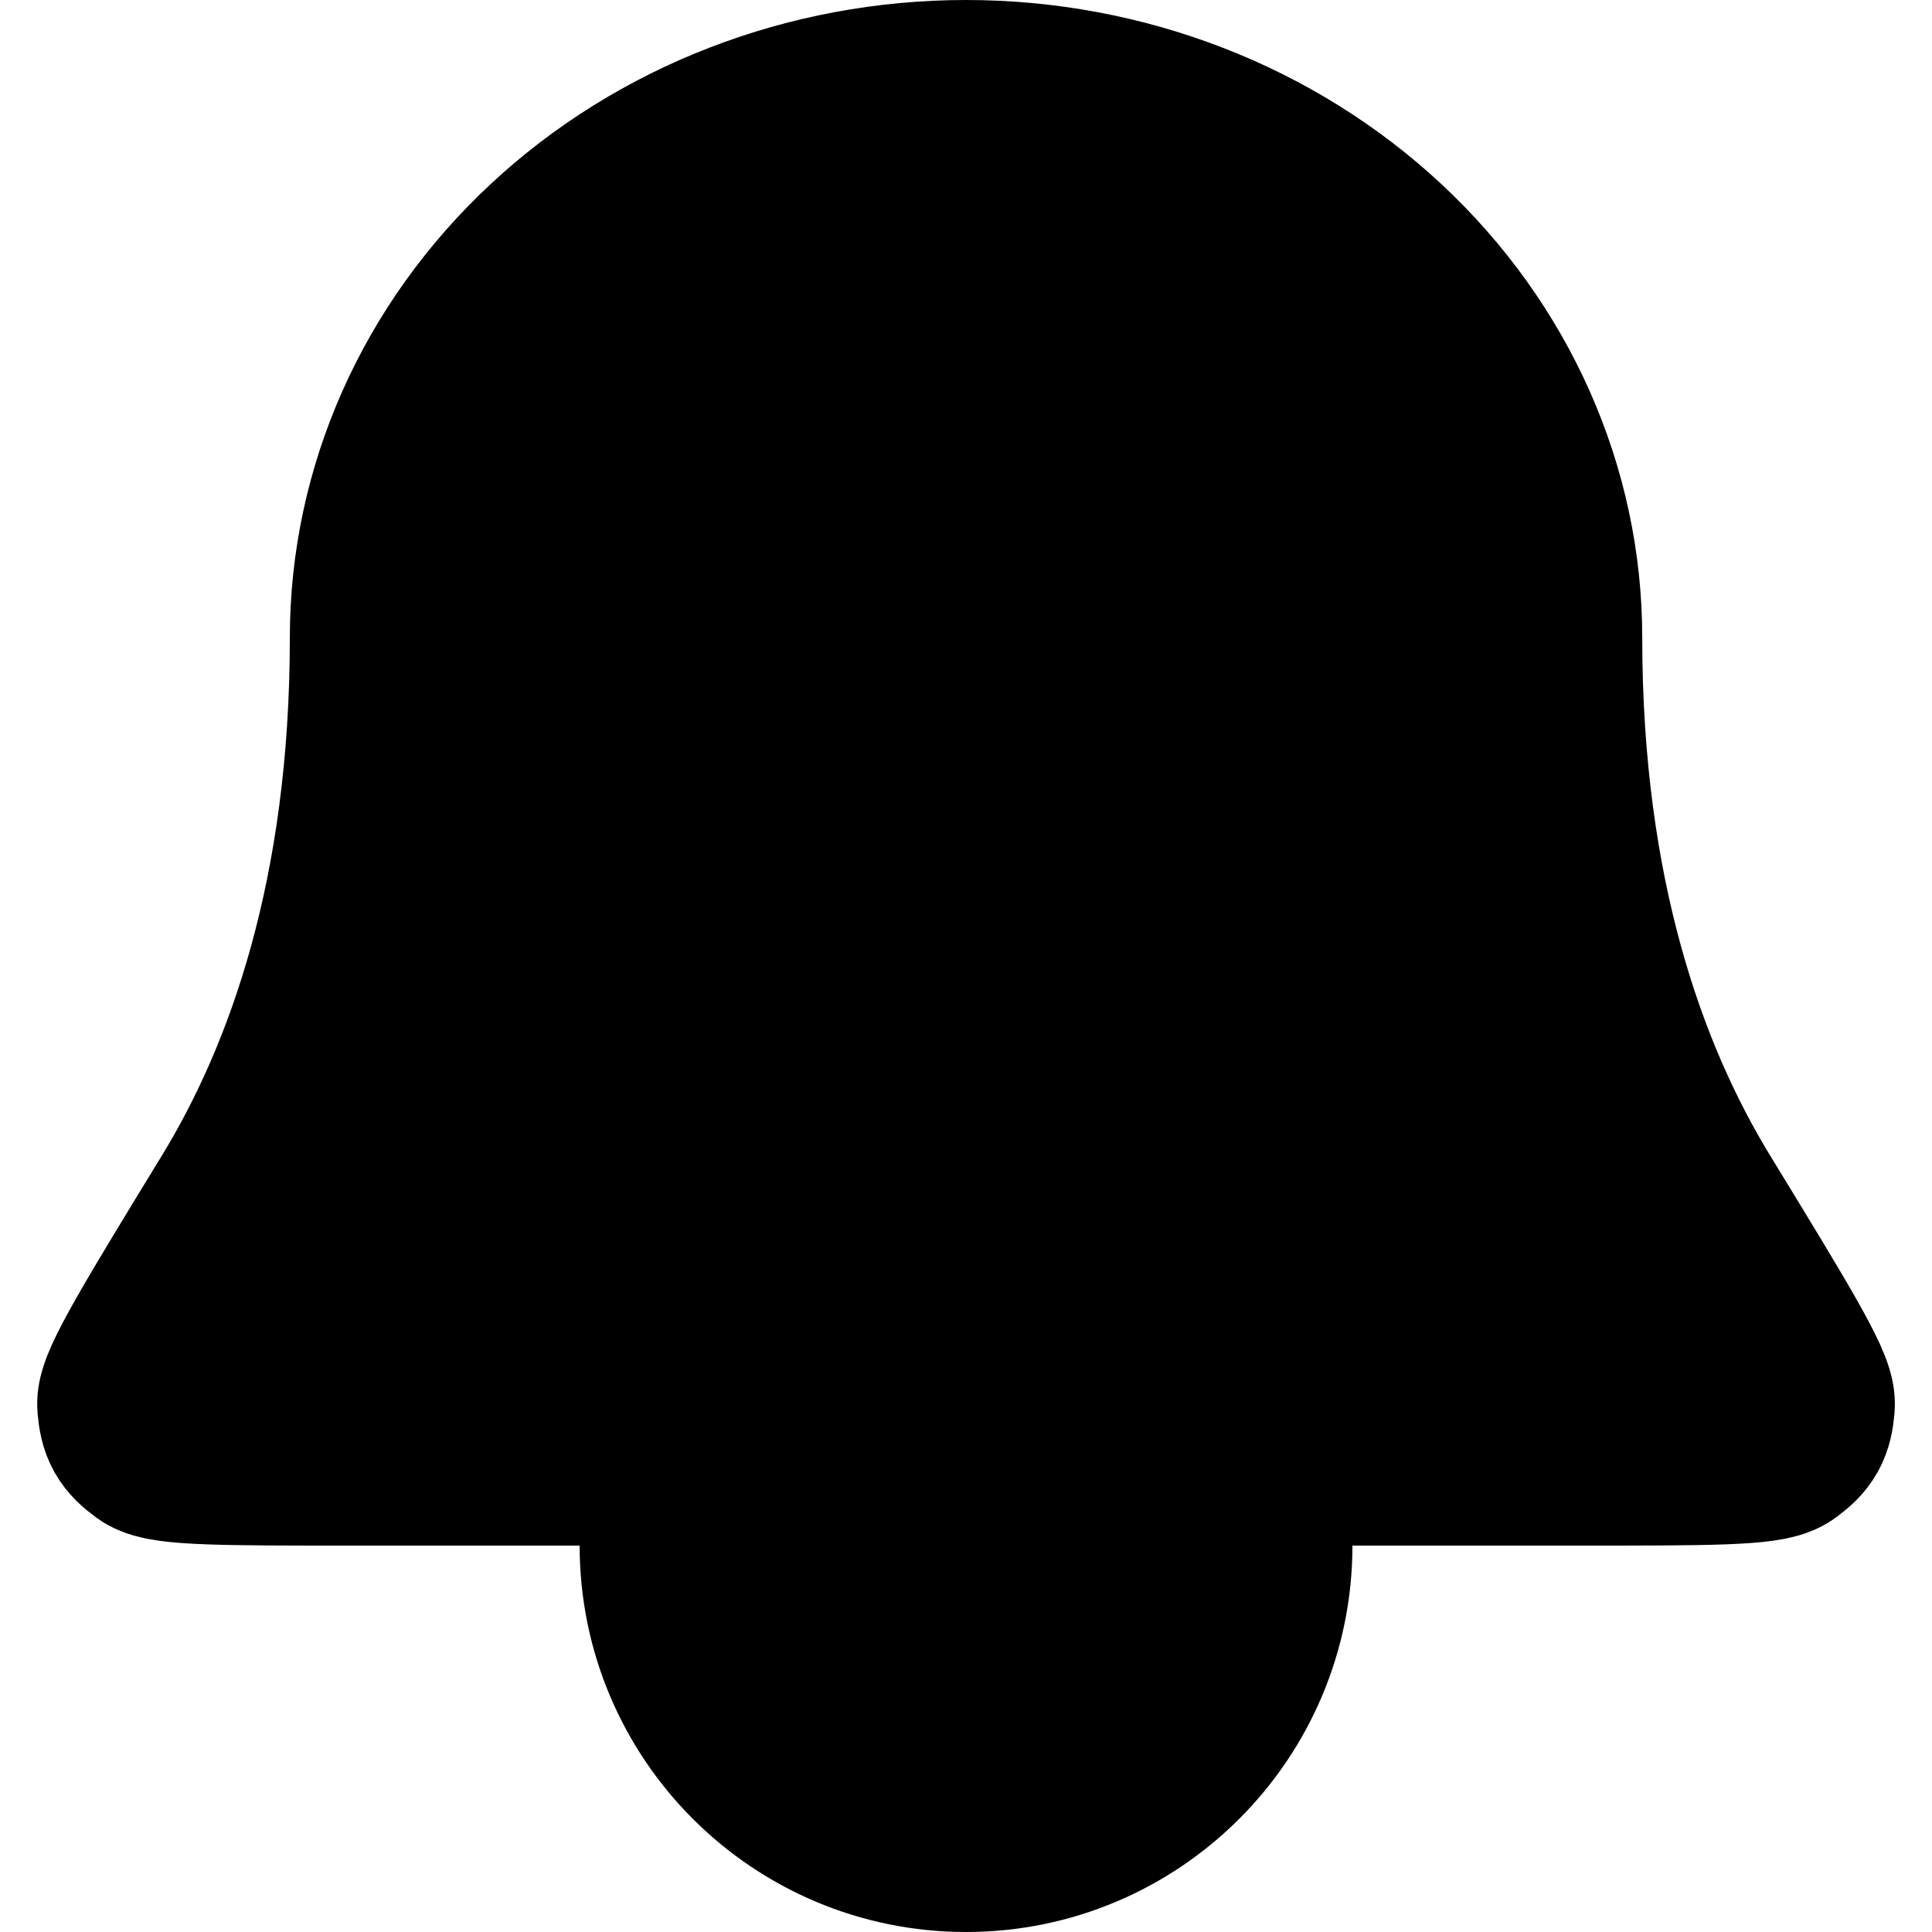
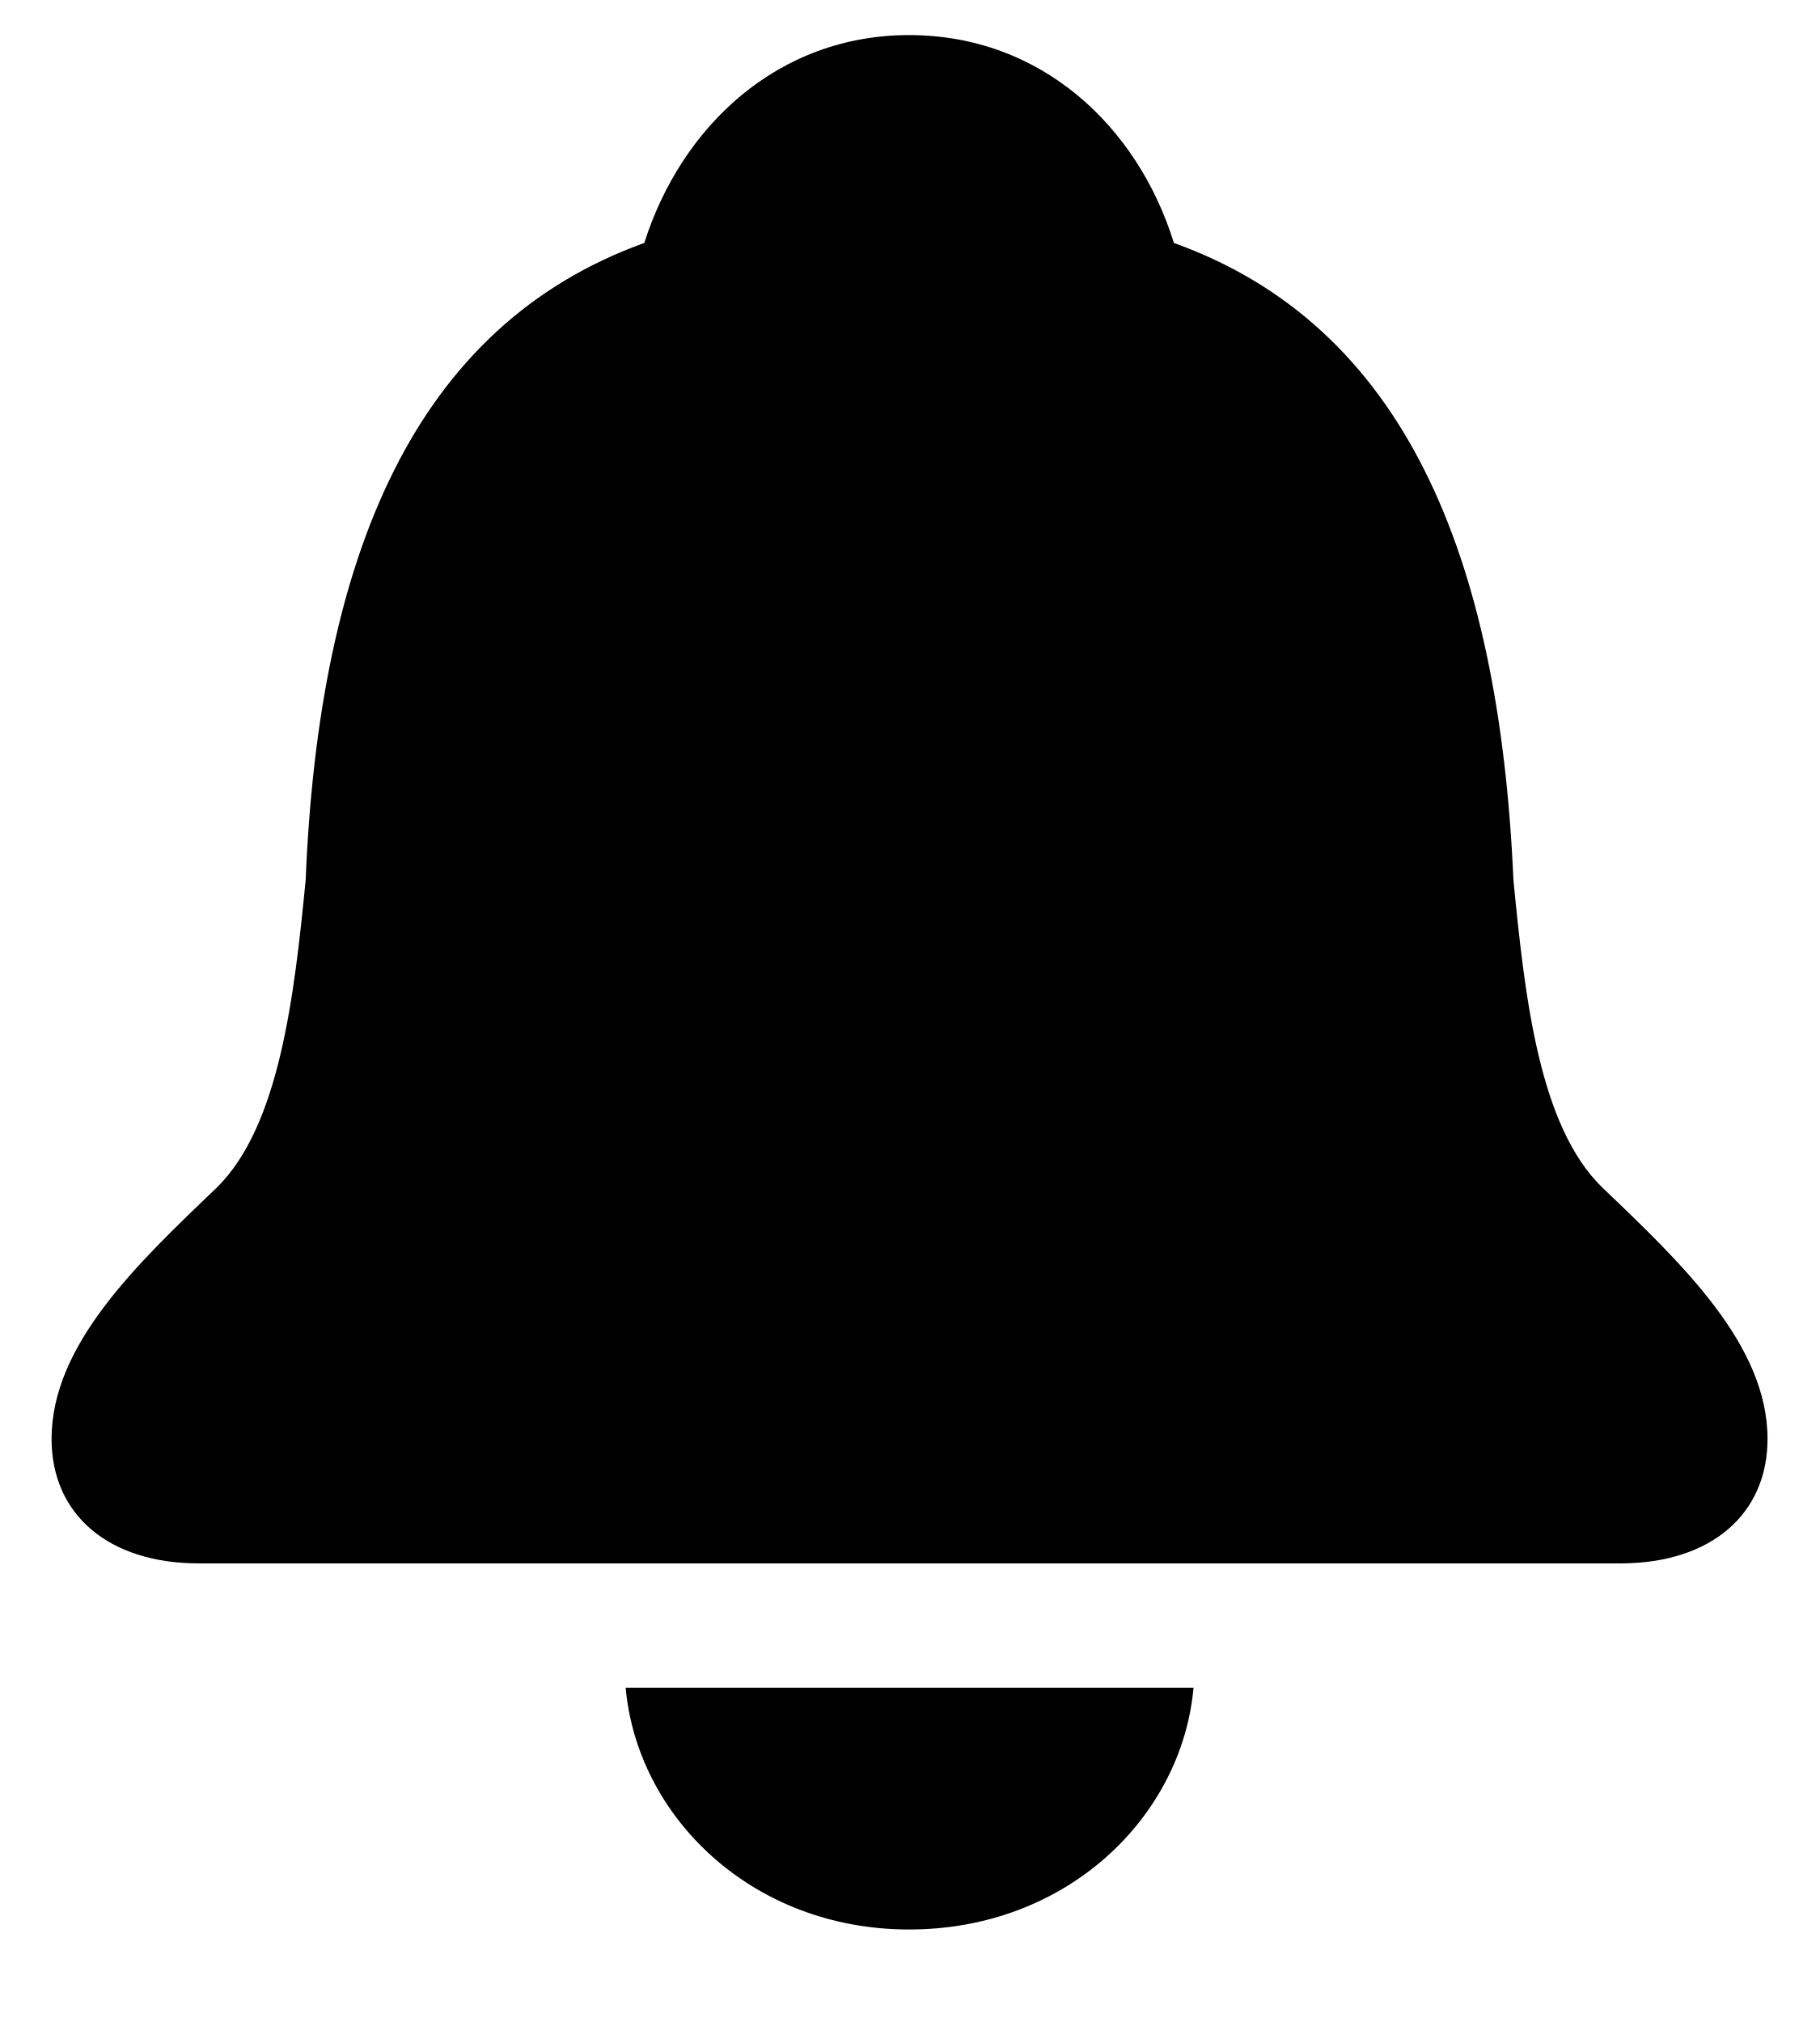
- <svg xmlns="http://www.w3.org/2000/svg" width="50" height="50" viewBox="0 0 50 50">
-   <path d="M17.505 37.5H9.016C5.87 37.5 4.297 37.5 3.966 37.256C3.594 36.981 3.503 36.819 3.463 36.359C3.427 35.949 4.391 34.371 6.319 31.216C8.31 27.959 10.001 23.215 10.001 16.5C10.001 12.787 11.581 9.226 14.394 6.601C17.207 3.975 21.023 2.5 25.001 2.5C28.979 2.5 32.794 3.975 35.607 6.601C38.42 9.226 40.001 12.787 40.001 16.5C40.001 23.215 41.691 27.959 43.682 31.216C45.61 34.371 46.575 35.949 46.539 36.359C46.498 36.819 46.407 36.981 46.036 37.256C45.705 37.5 44.132 37.5 40.986 37.5H32.501M17.505 37.5L17.501 40C17.501 44.142 20.859 47.5 25.001 47.5C29.143 47.5 32.501 44.142 32.501 40V37.5M17.505 37.5H32.501" stroke="black" stroke-width="5" stroke-linecap="round" stroke-linejoin="round" fill="#000000" />
+ <svg xmlns="http://www.w3.org/2000/svg" width="18" height="20" viewBox="0 0 18 20">
+   <path d="M1.969 15.464H16.023C16.928 15.464 17.481 14.972 17.481 14.233C17.481 13.302 16.638 12.502 15.847 11.746C15.223 11.14 15.082 9.874 14.968 8.705C14.827 5.488 13.887 3.221 11.61 2.403C11.25 1.243 10.292 0.347 8.991 0.347C7.699 0.347 6.741 1.243 6.372 2.403C4.104 3.221 3.155 5.488 3.023 8.705C2.909 9.874 2.76 11.14 2.145 11.746C1.354 12.502 0.51 13.302 0.51 14.233C0.51 14.972 1.063 15.464 1.969 15.464ZM8.991 19.085C10.556 19.085 11.69 17.969 11.804 16.694H6.188C6.302 17.969 7.436 19.085 8.991 19.085Z" fill="#000000" />
</svg>
